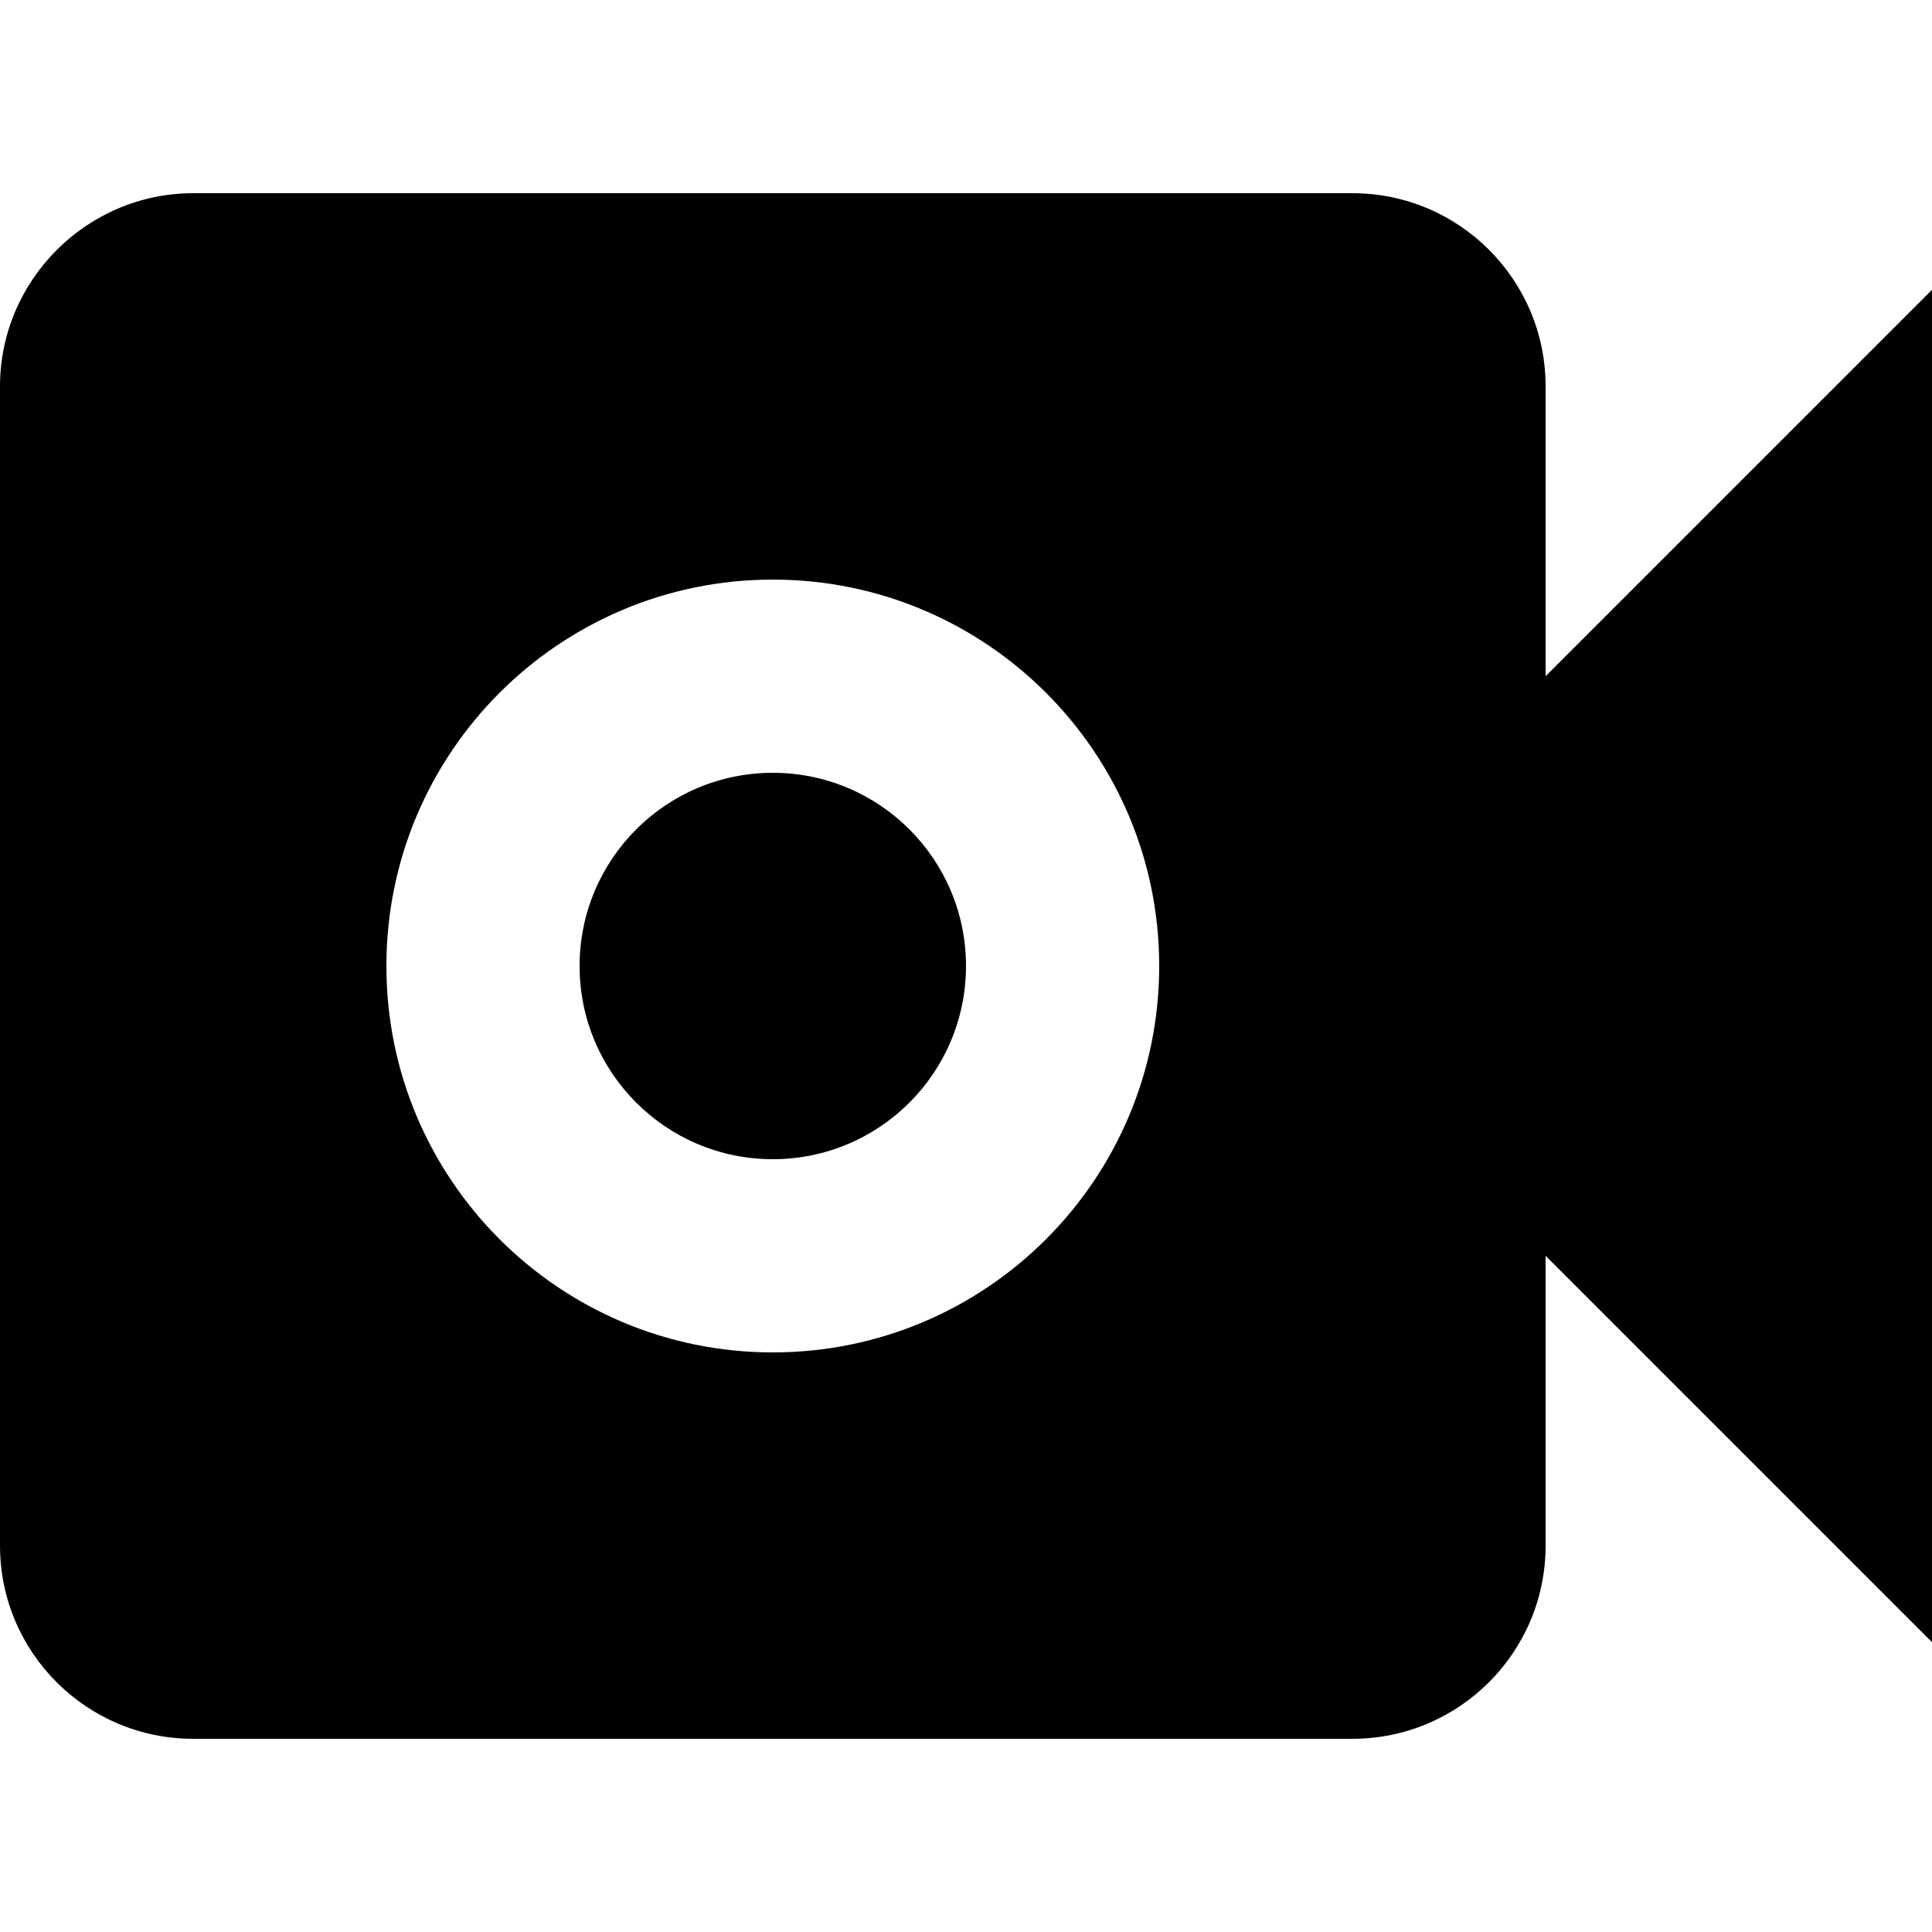
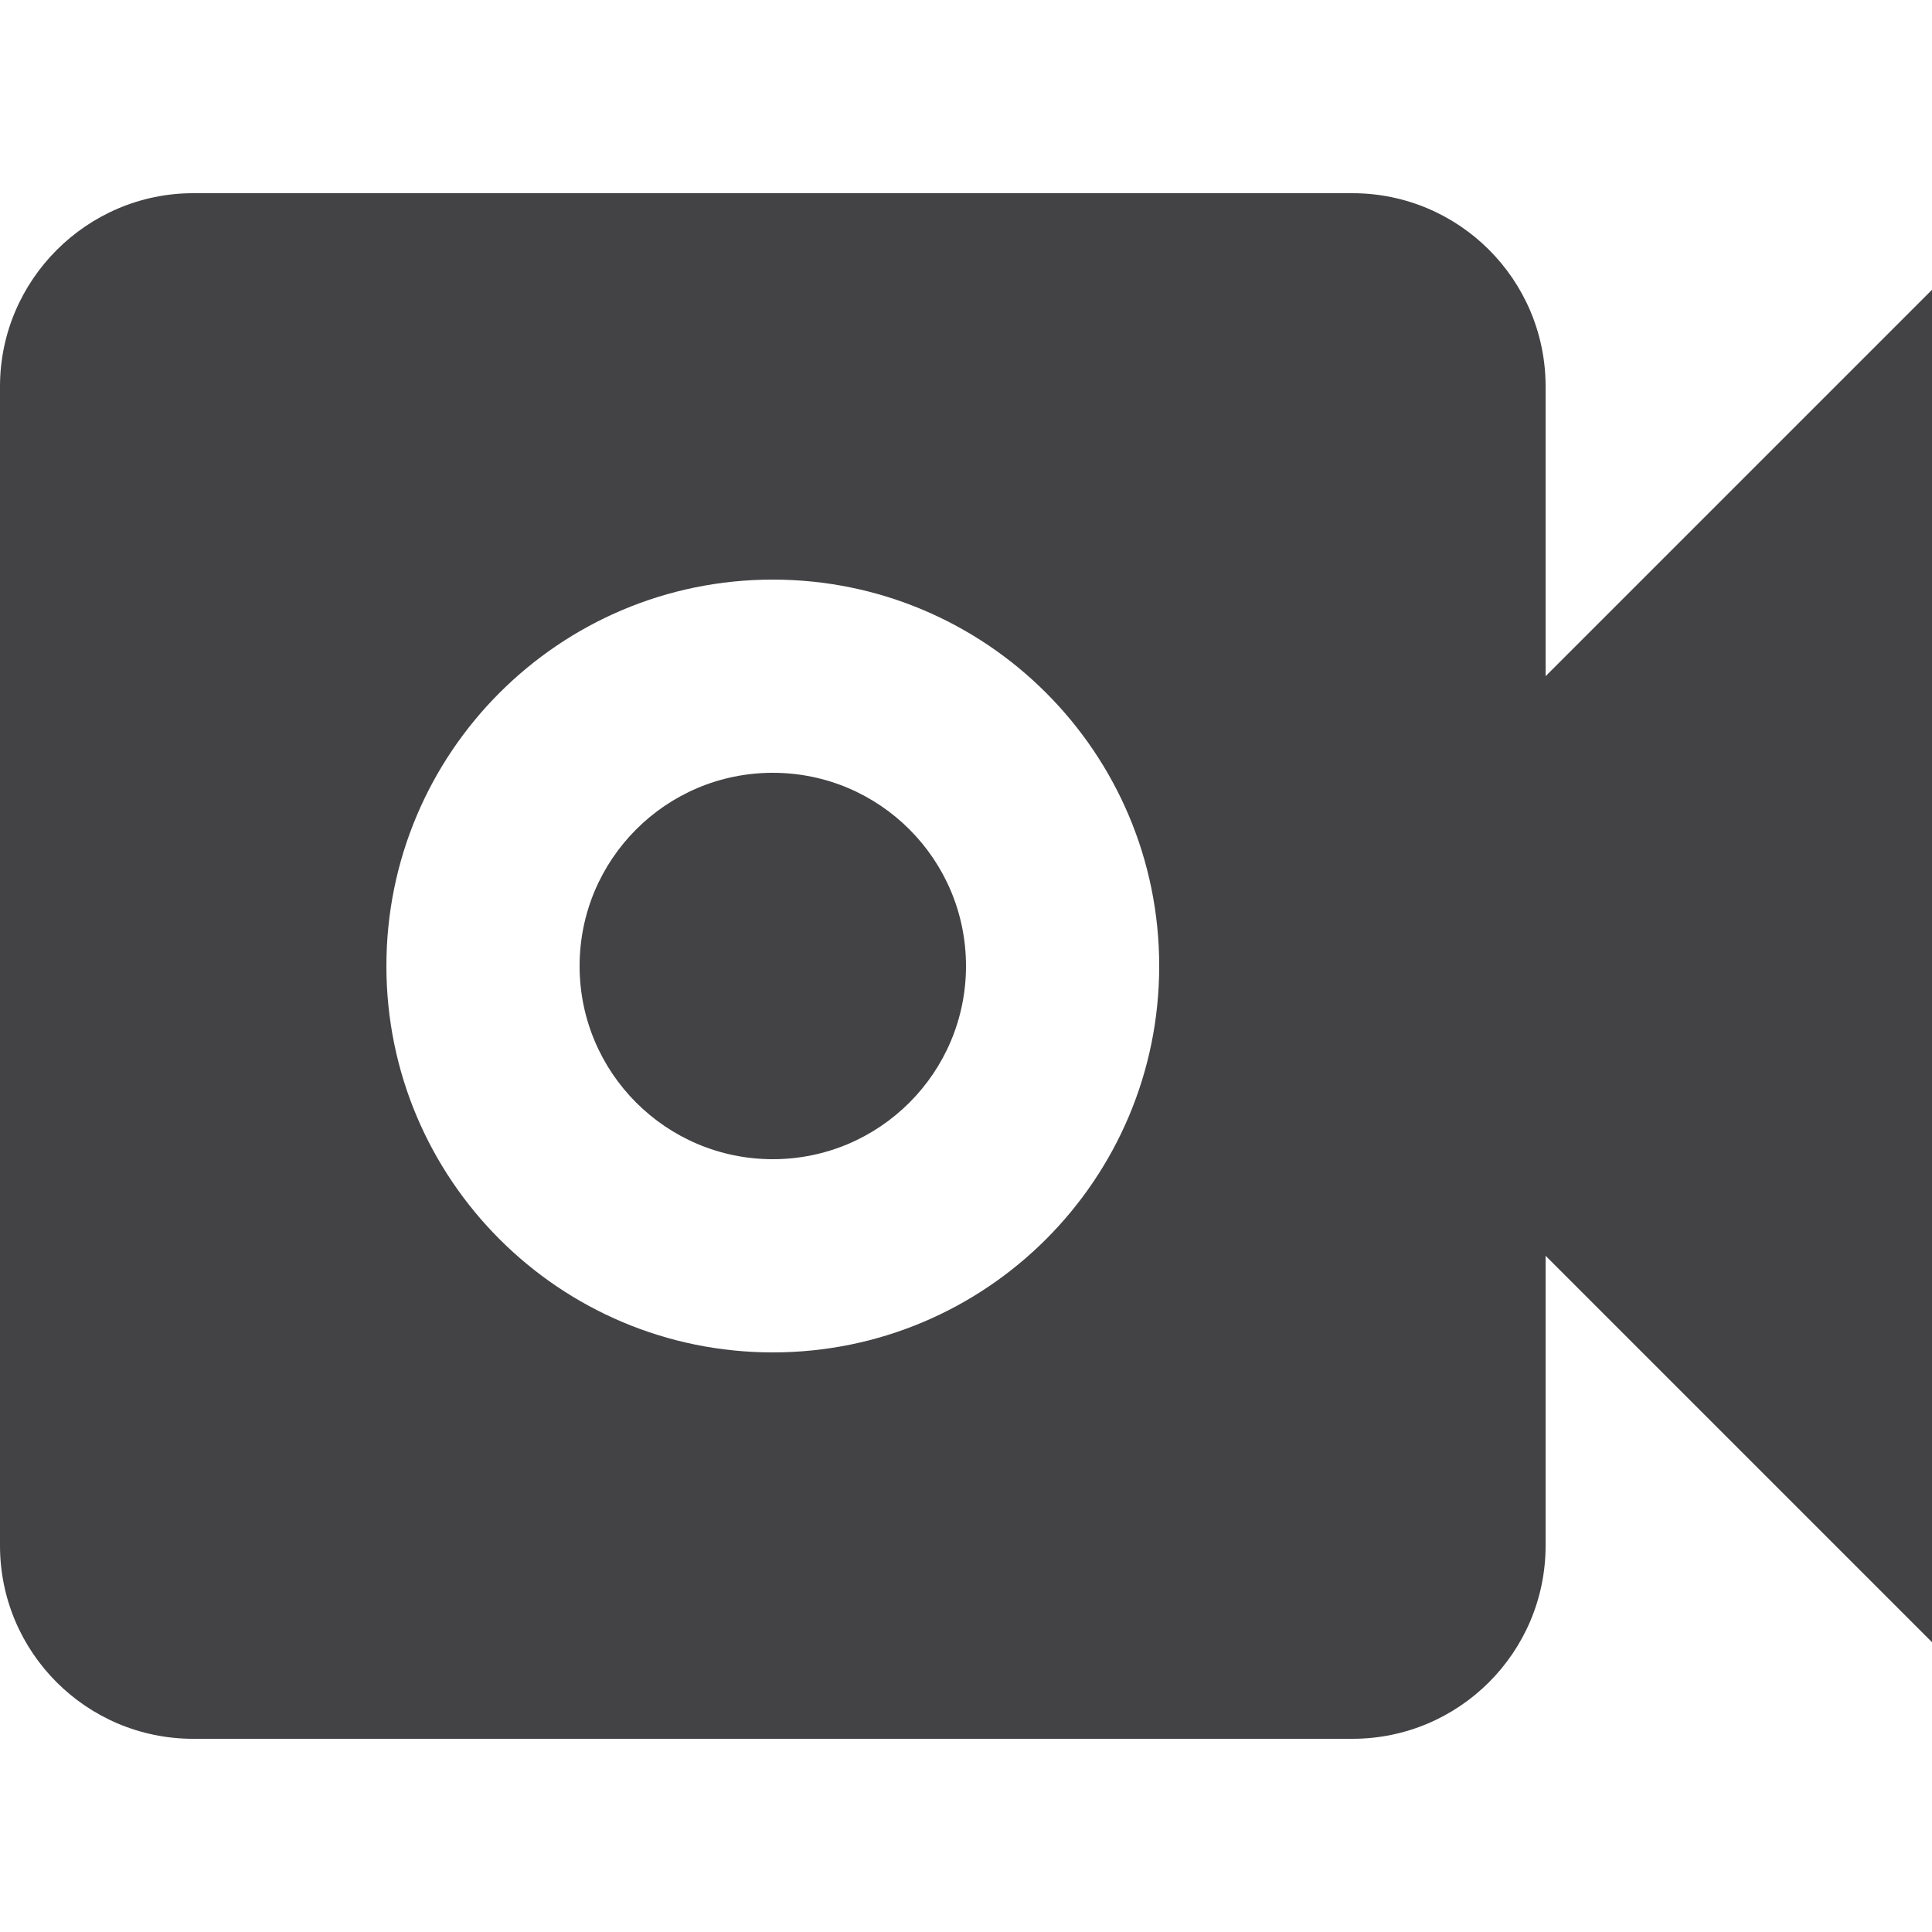
- <svg xmlns="http://www.w3.org/2000/svg" viewBox="0 0 20 20">
+ <svg xmlns="http://www.w3.org/2000/svg" viewBox="0 0 20 20" fill="rgba(58, 58, 60, 0.95)">
  <path d="M16 7l4-4v14l-4-4v3a2 2 0 0 1-2 2H2a2 2 0 0 1-2-2V4c0-1.1.9-2 2-2h12a2 2 0 0 1 2 2v3zm-8 7a4 4 0 1 0 0-8 4 4 0 0 0 0 8zm0-2a2 2 0 1 1 0-4 2 2 0 0 1 0 4z" />
</svg>
